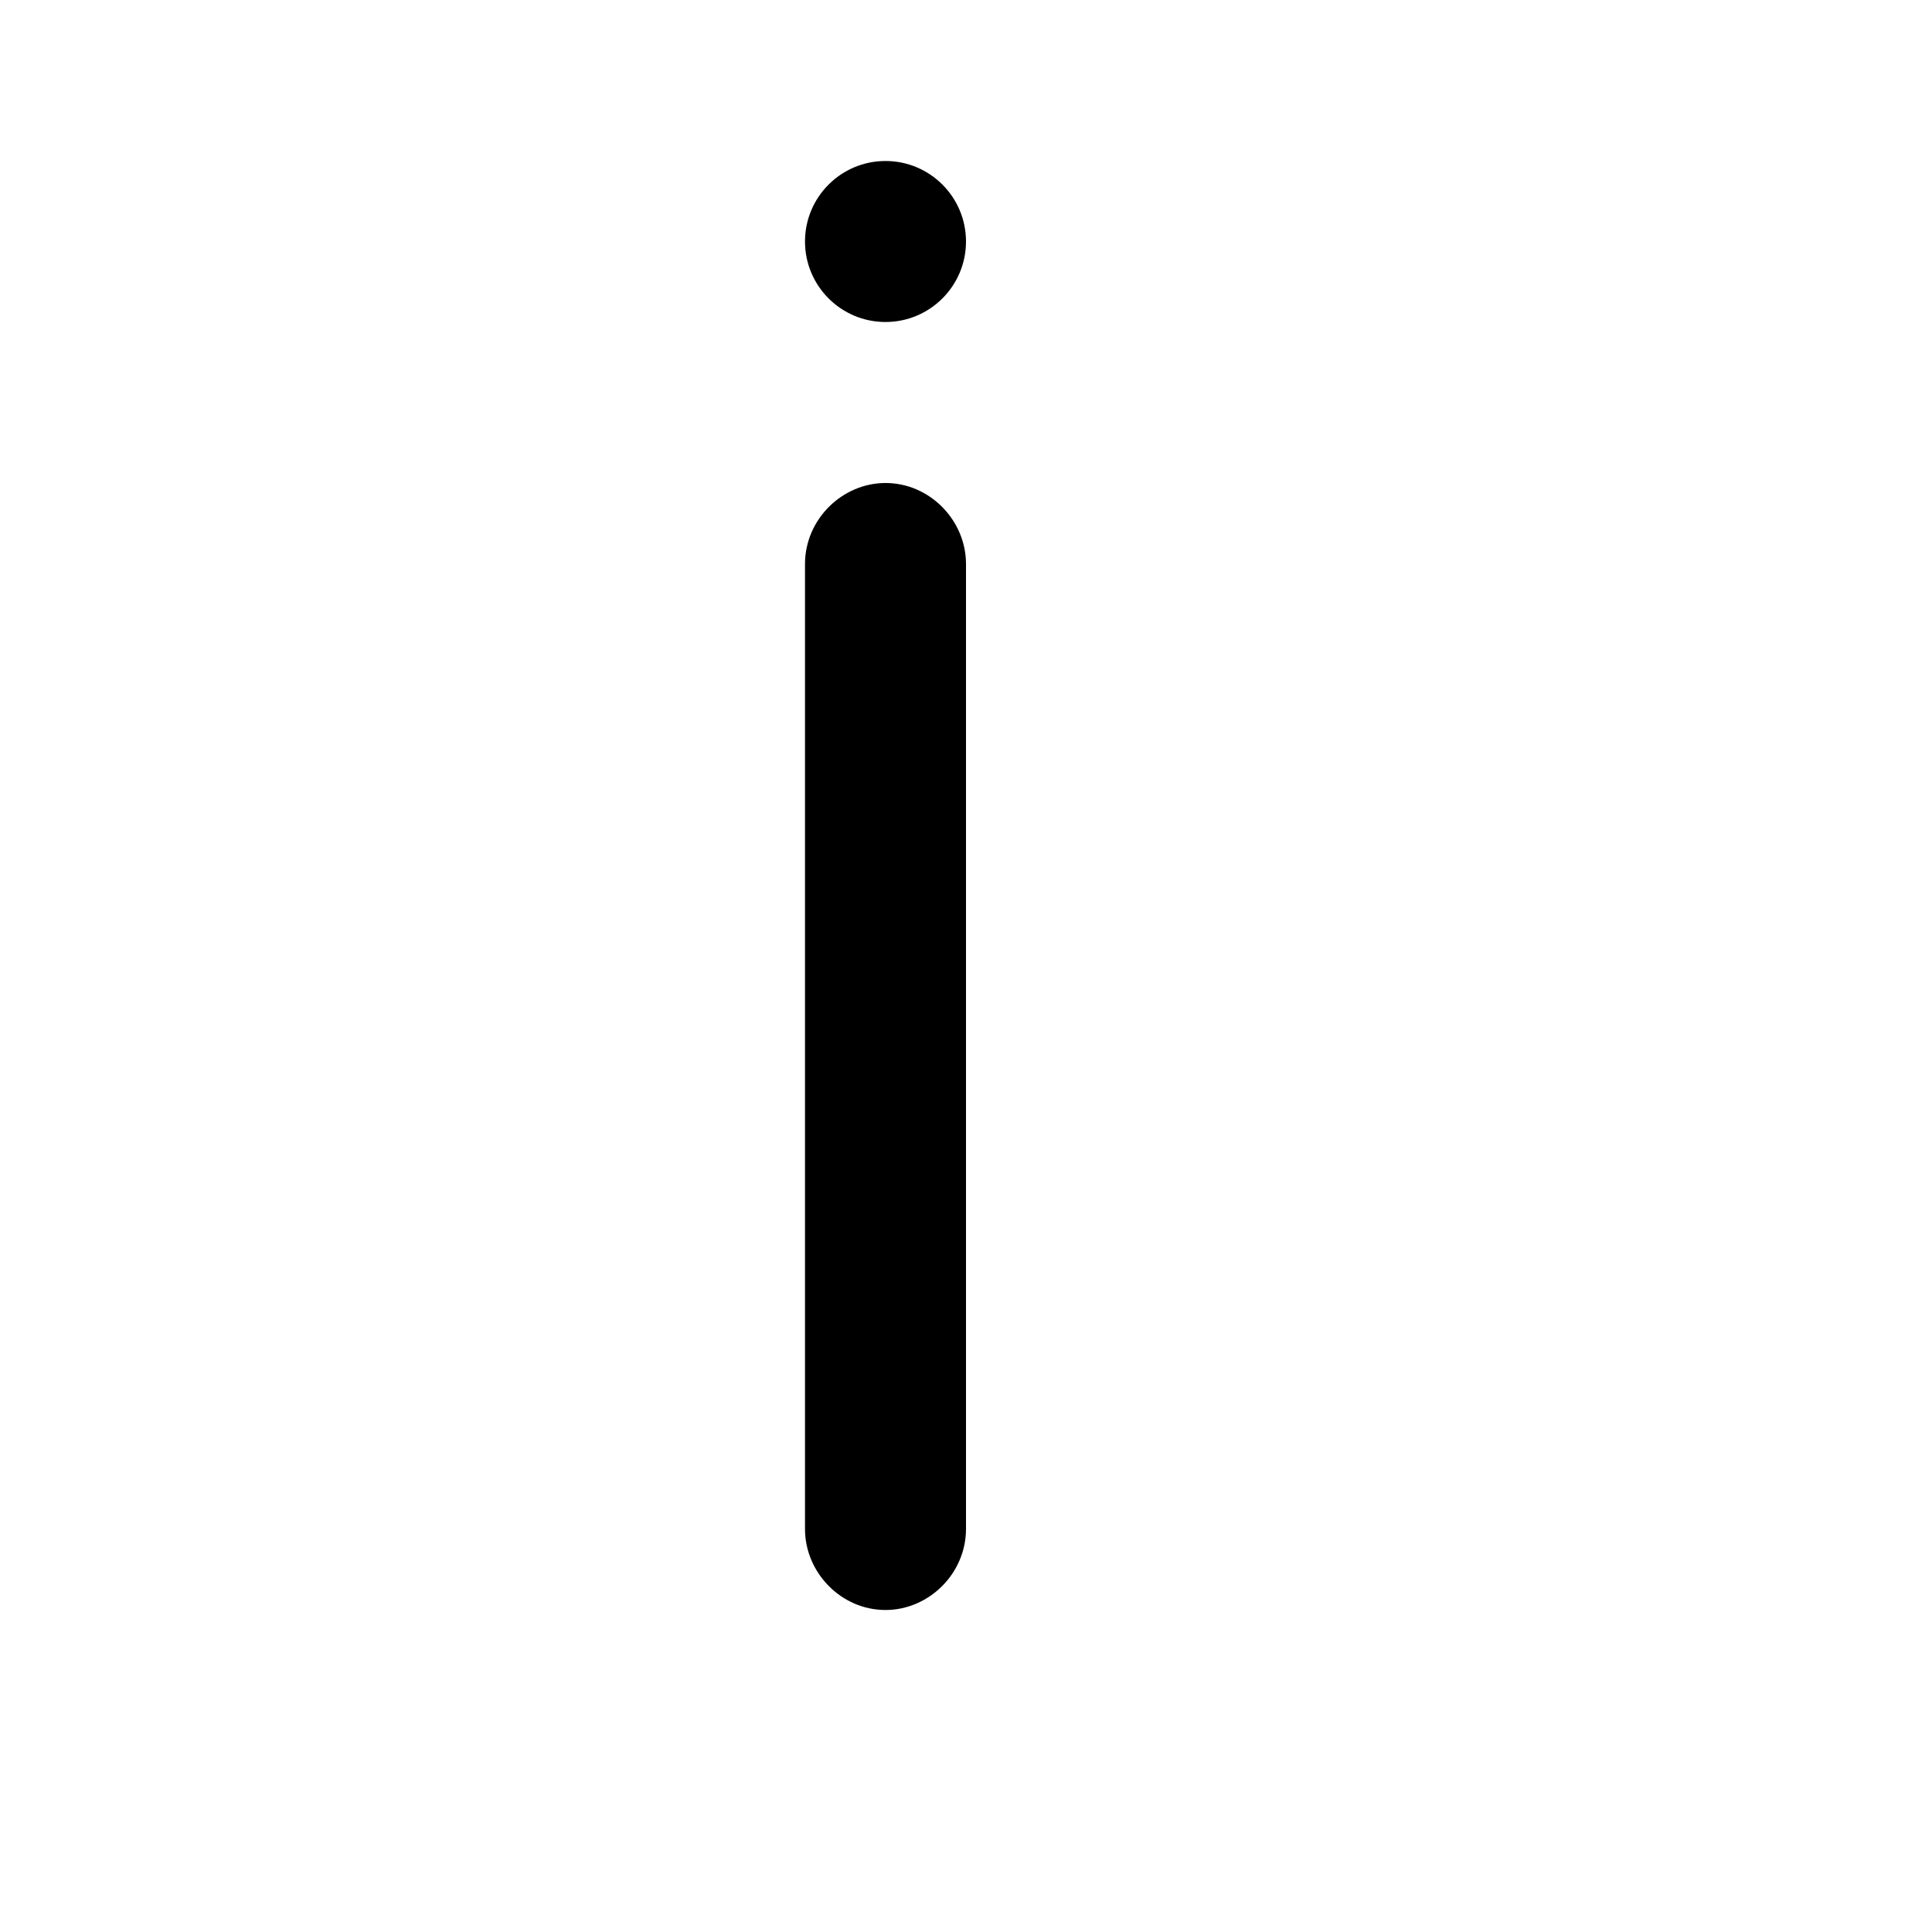
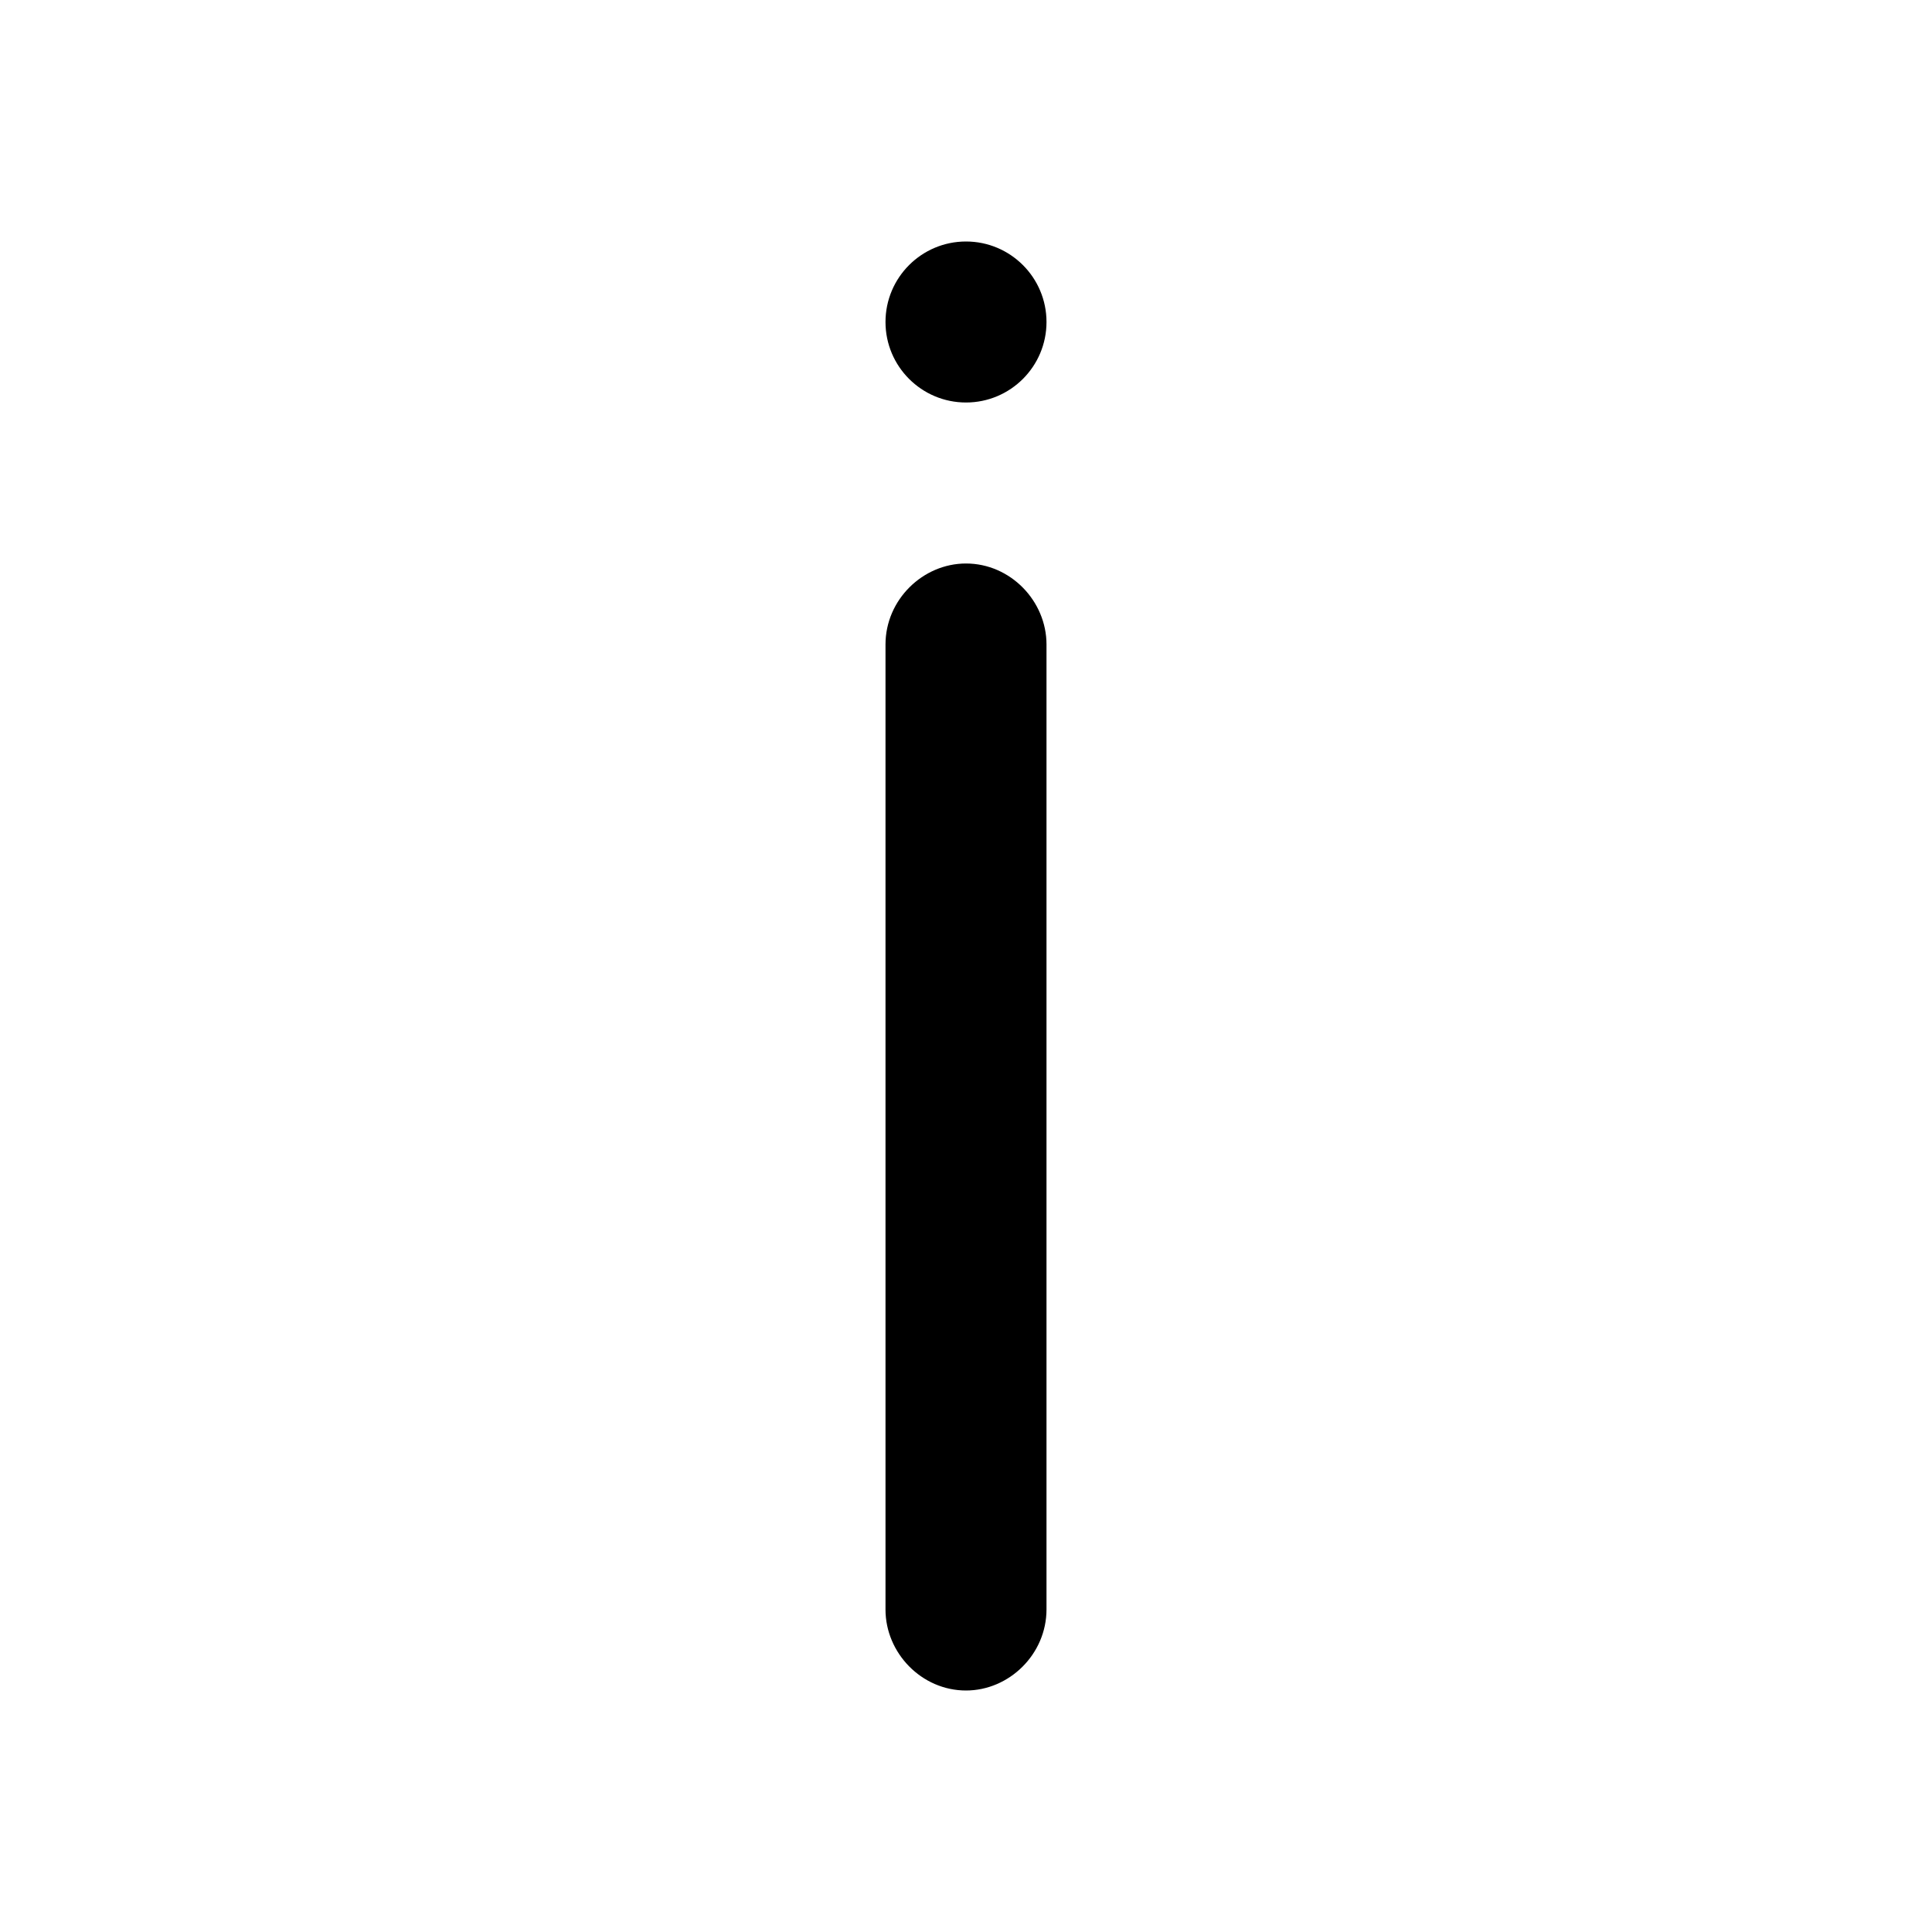
<svg xmlns="http://www.w3.org/2000/svg" width="12" height="12" viewBox="0 0 12 12">
-   <path d="M5 1.5c0-.276.224-.5.5-.5.276 0 .5.224.5.5 0 .276-.224.5-.5.5-.276 0-.5-.224-.5-.5zm0 2.003C5 3.225 5.232 3 5.5 3c.276 0 .5.233.5.503l0 5.993C6 9.775 5.768 10 5.5 10c-.276 0-.5-.233-.5-.503l0-5.993z" fill="#000" fill-rule="evenodd" />
+   <path d="M5.5 2c0-.276.224-.5.5-.5.276 0 .5.224.5.5 0 .276-.224.5-.5.5-.276 0-.5-.224-.5-.5zm0 2.003C5.5 3.725 5.732 3.5 6 3.5c.276 0 .5.233.5.503l0 5.993C6.5 10.275 6.268 10.5 6 10.5c-.276 0-.5-.233-.5-.503l0-5.993z" fill="#000" fill-rule="evenodd" />
</svg>
